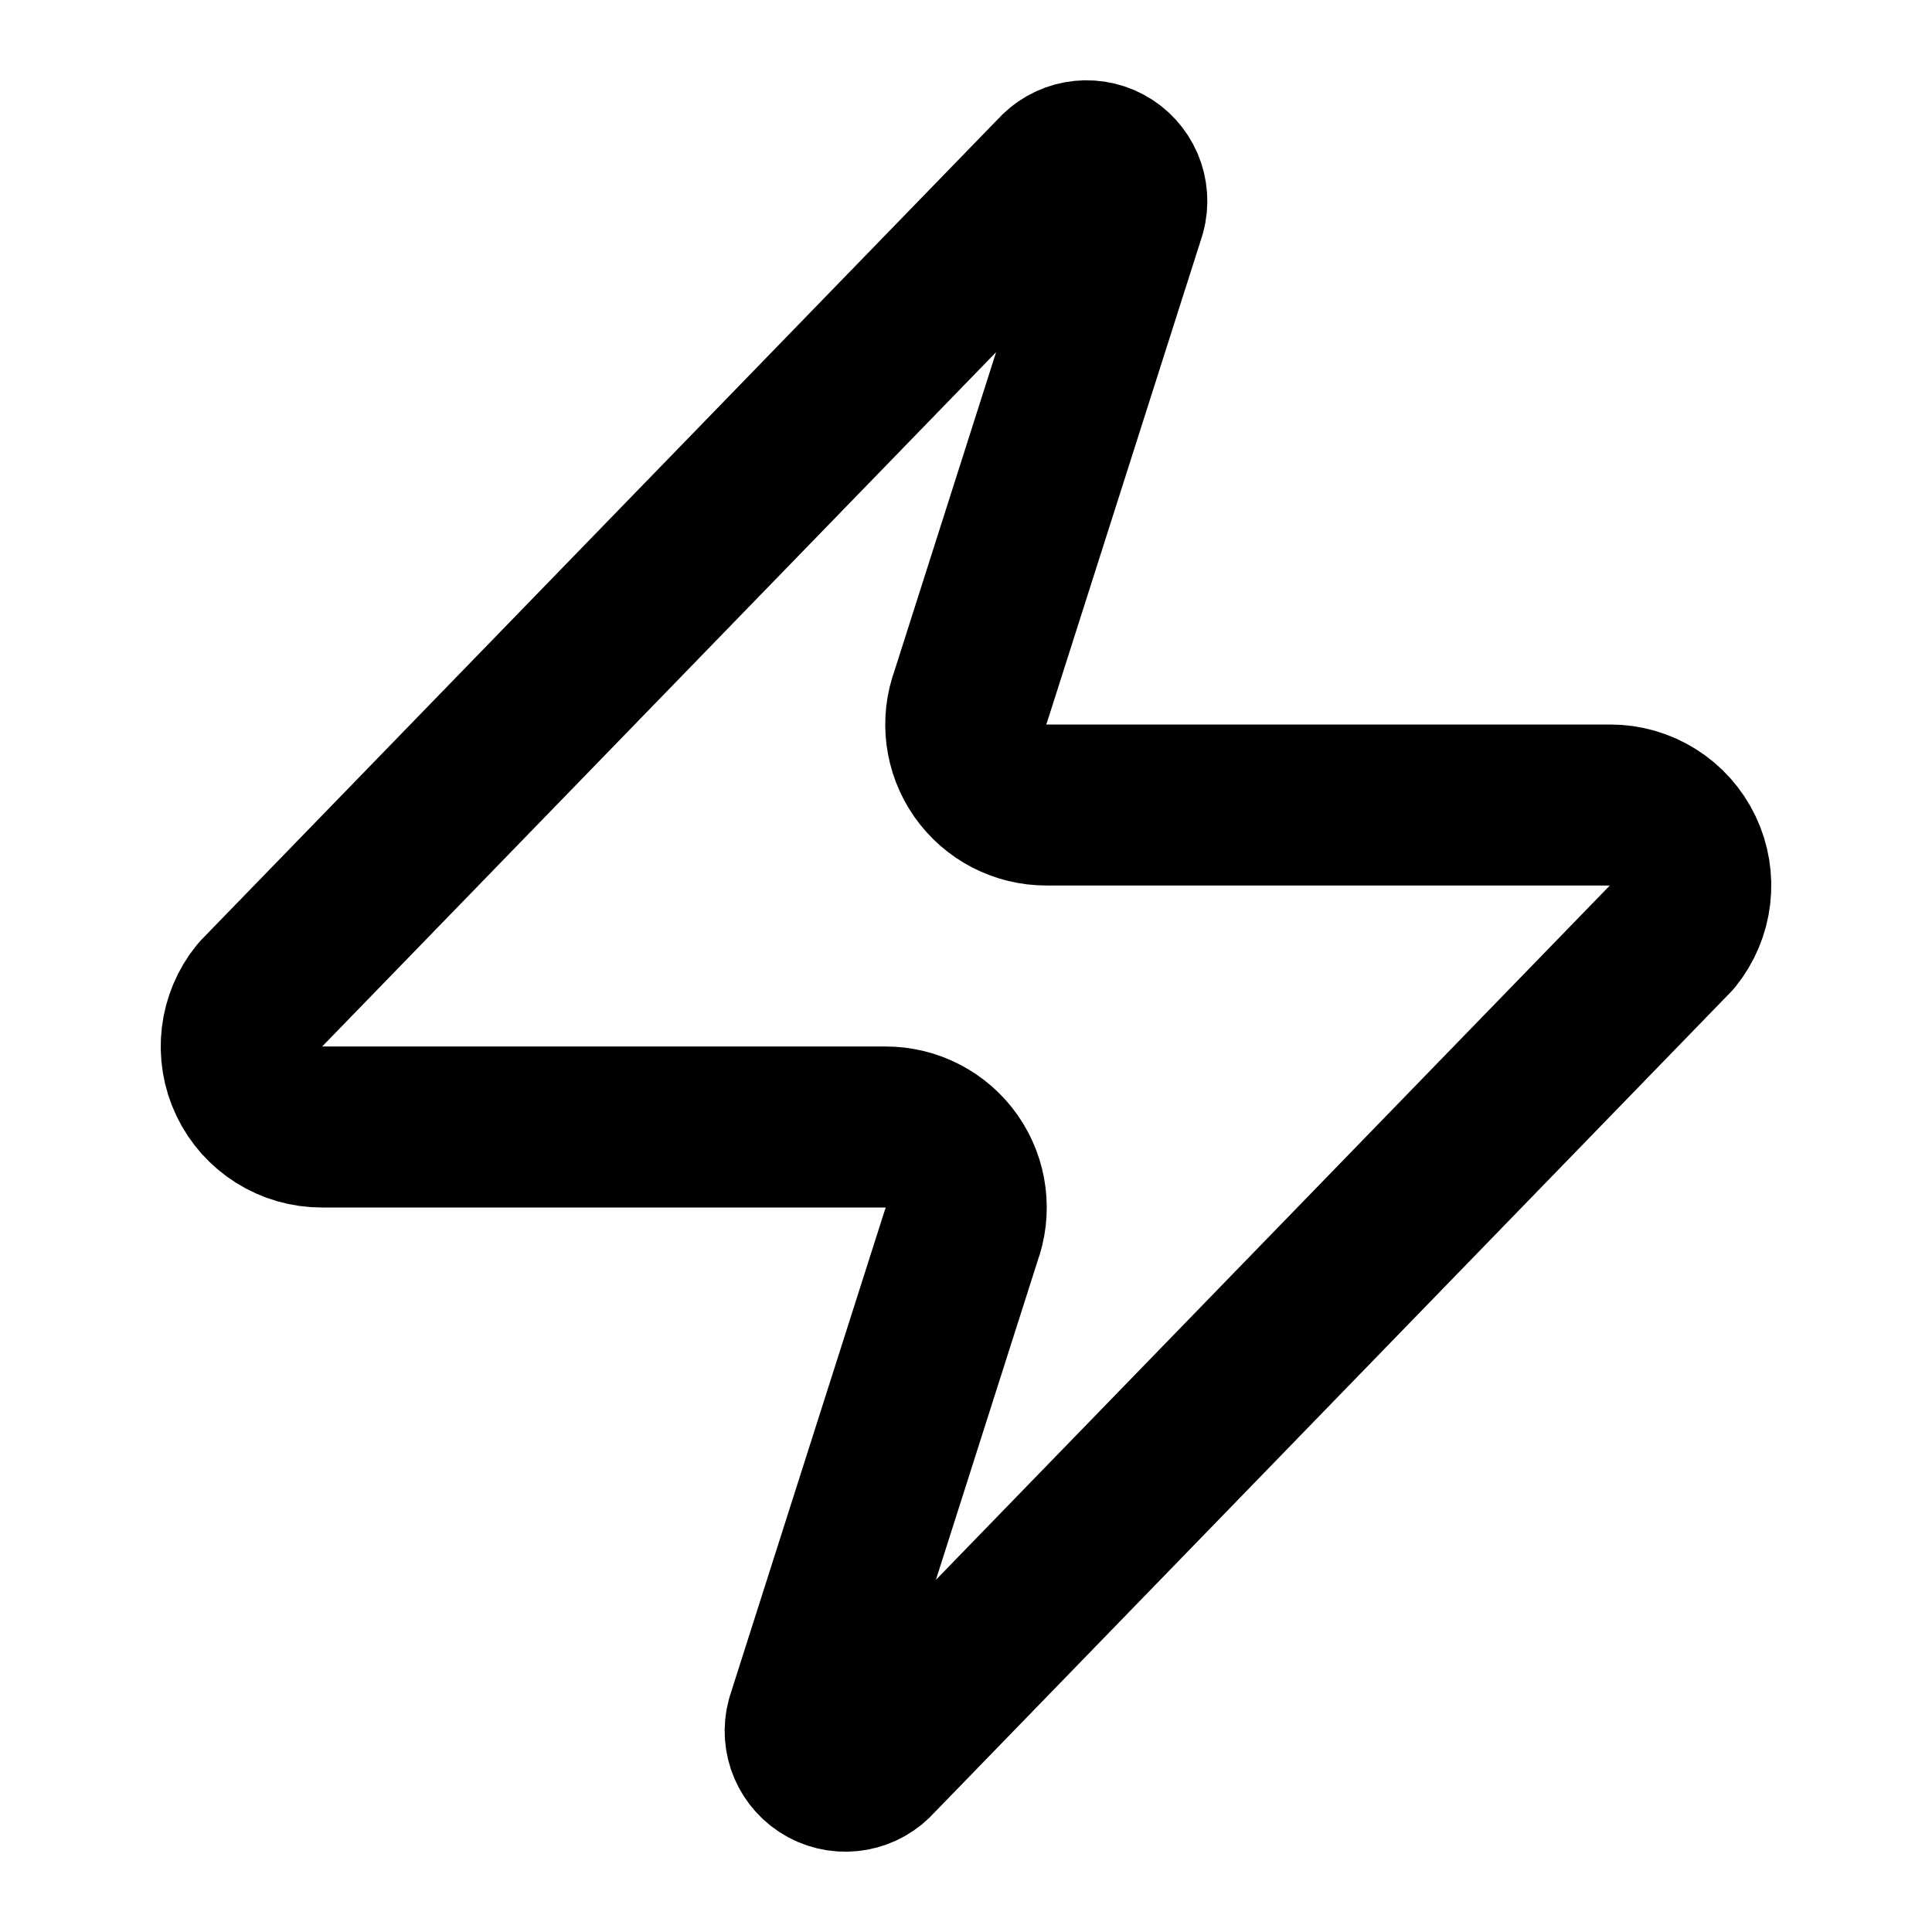
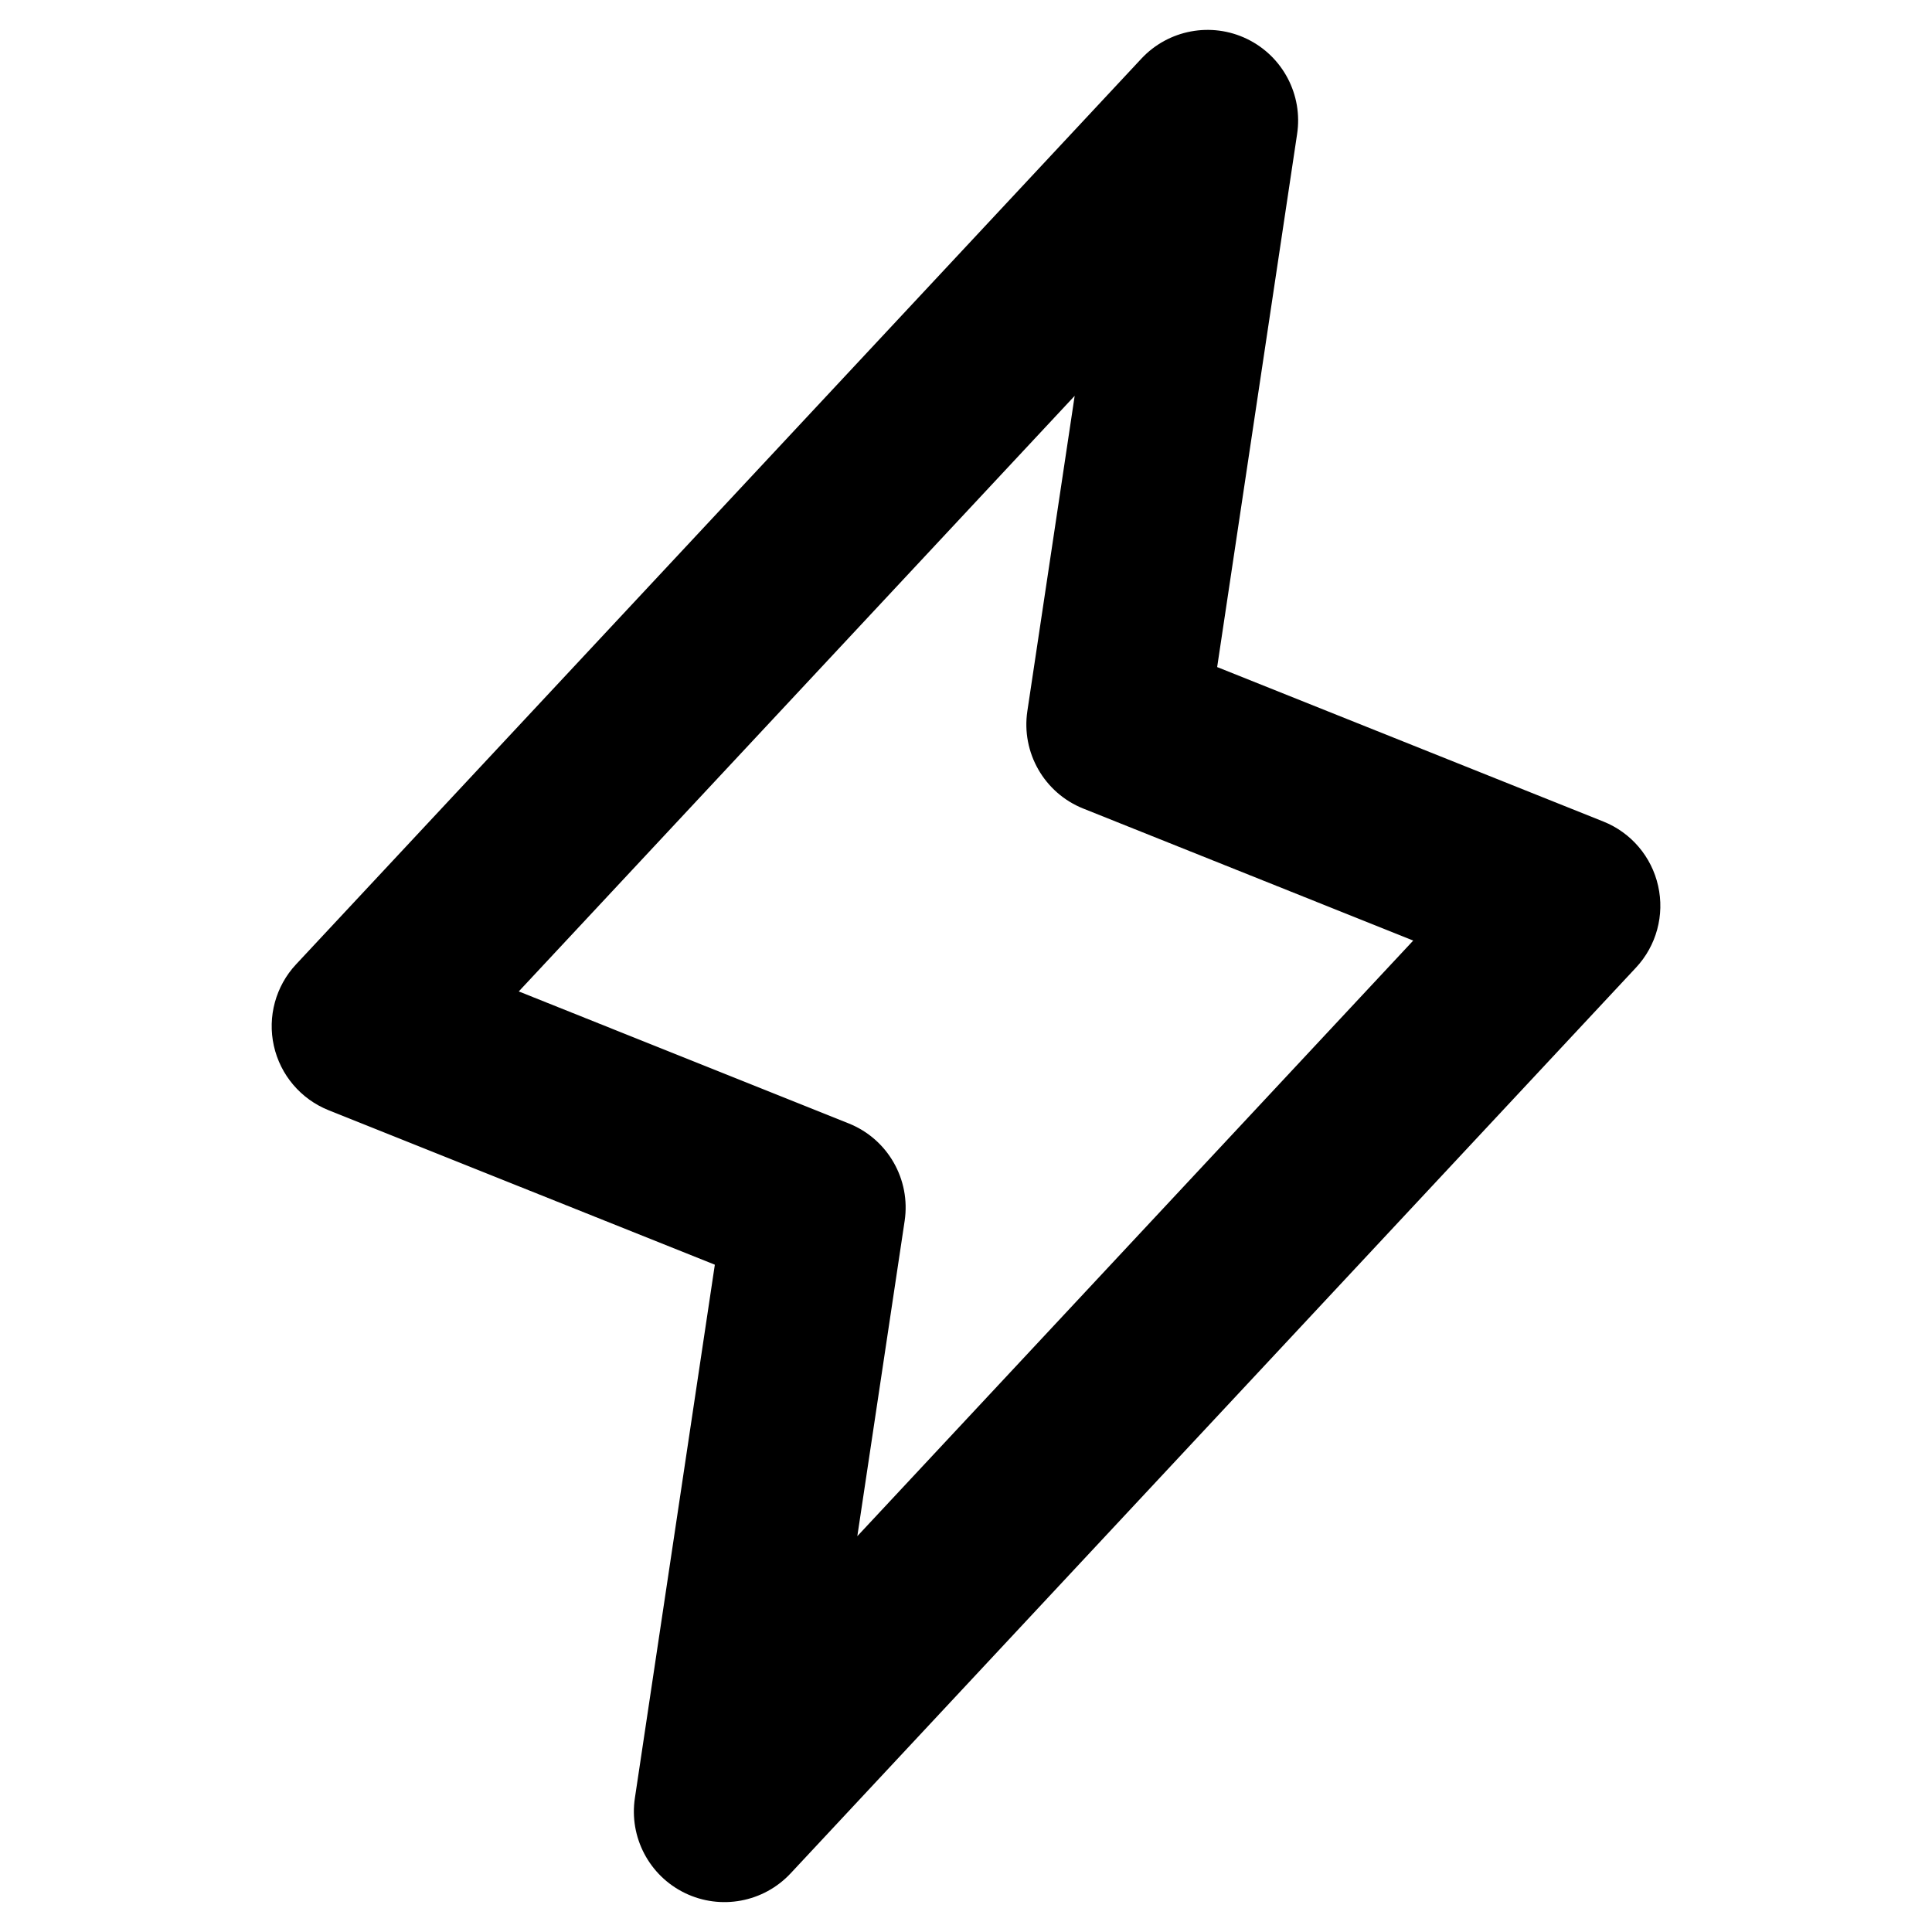
- <svg xmlns="http://www.w3.org/2000/svg" class="lucide lucide-zap" width="24" height="24" viewBox="0 0 24 24" fill="none" stroke="currentColor" stroke-width="2" stroke-linecap="round" stroke-linejoin="round">
-   <path d="M4 14a1 1 0 0 1-.78-1.63l9.9-10.2a.5.5 0 0 1 .86.46l-1.92 6.02A1 1 0 0 0 13 10h7a1 1 0 0 1 .78 1.63l-9.9 10.2a.5.5 0 0 1-.86-.46l1.92-6.02A1 1 0 0 0 11 14z" />
+ <svg xmlns="http://www.w3.org/2000/svg" viewBox="0 0 256 256" fill="currentColor">
+   <path d="M219.71,117.38a12,12,0,0,0-7.25-8.52L161.28,88.39l10.59-70.61a12,12,0,0,0-20.64-10l-112,120a12,12,0,0,0,4.31,19.33l51.18,20.47L84.13,238.22a12,12,0,0,0,20.64,10l112-120A12,12,0,0,0,219.71,117.38ZM113.6,203.55l6.27-41.77a12,12,0,0,0-7.41-12.92L68.74,131.37,142.4,52.45l-6.27,41.77a12,12,0,0,0,7.41,12.92l43.72,17.49Z" />
</svg>
